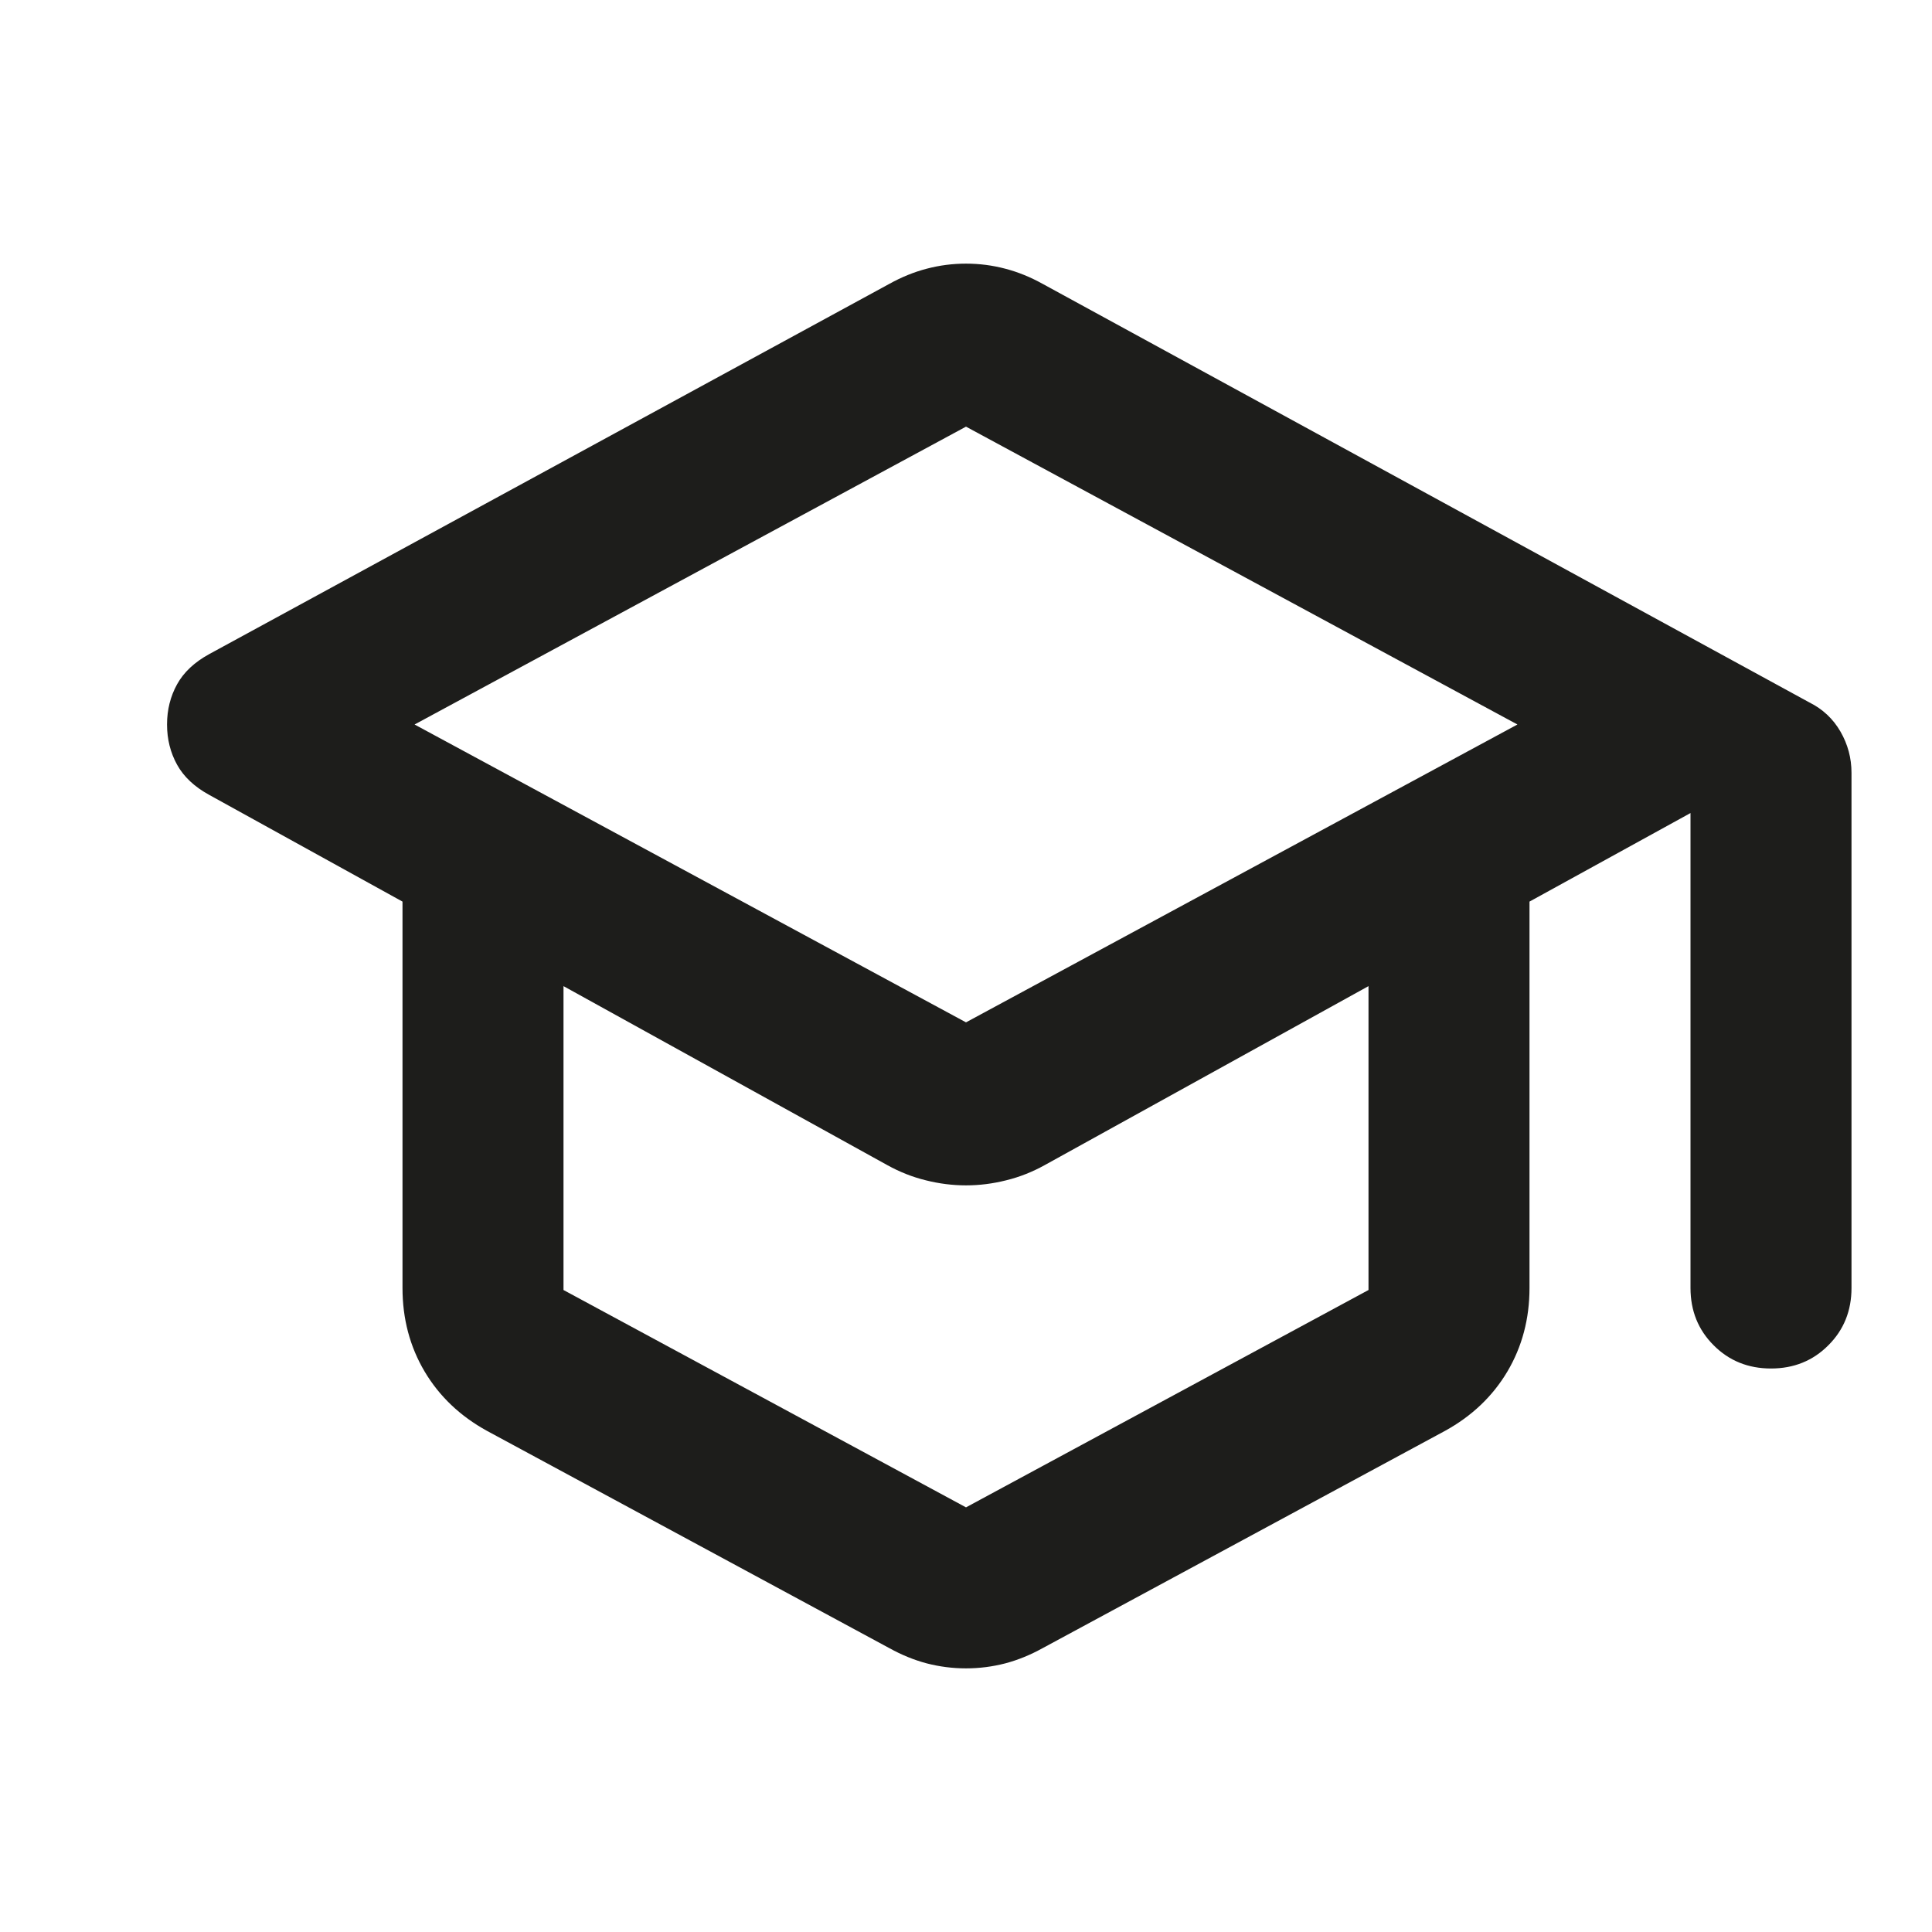
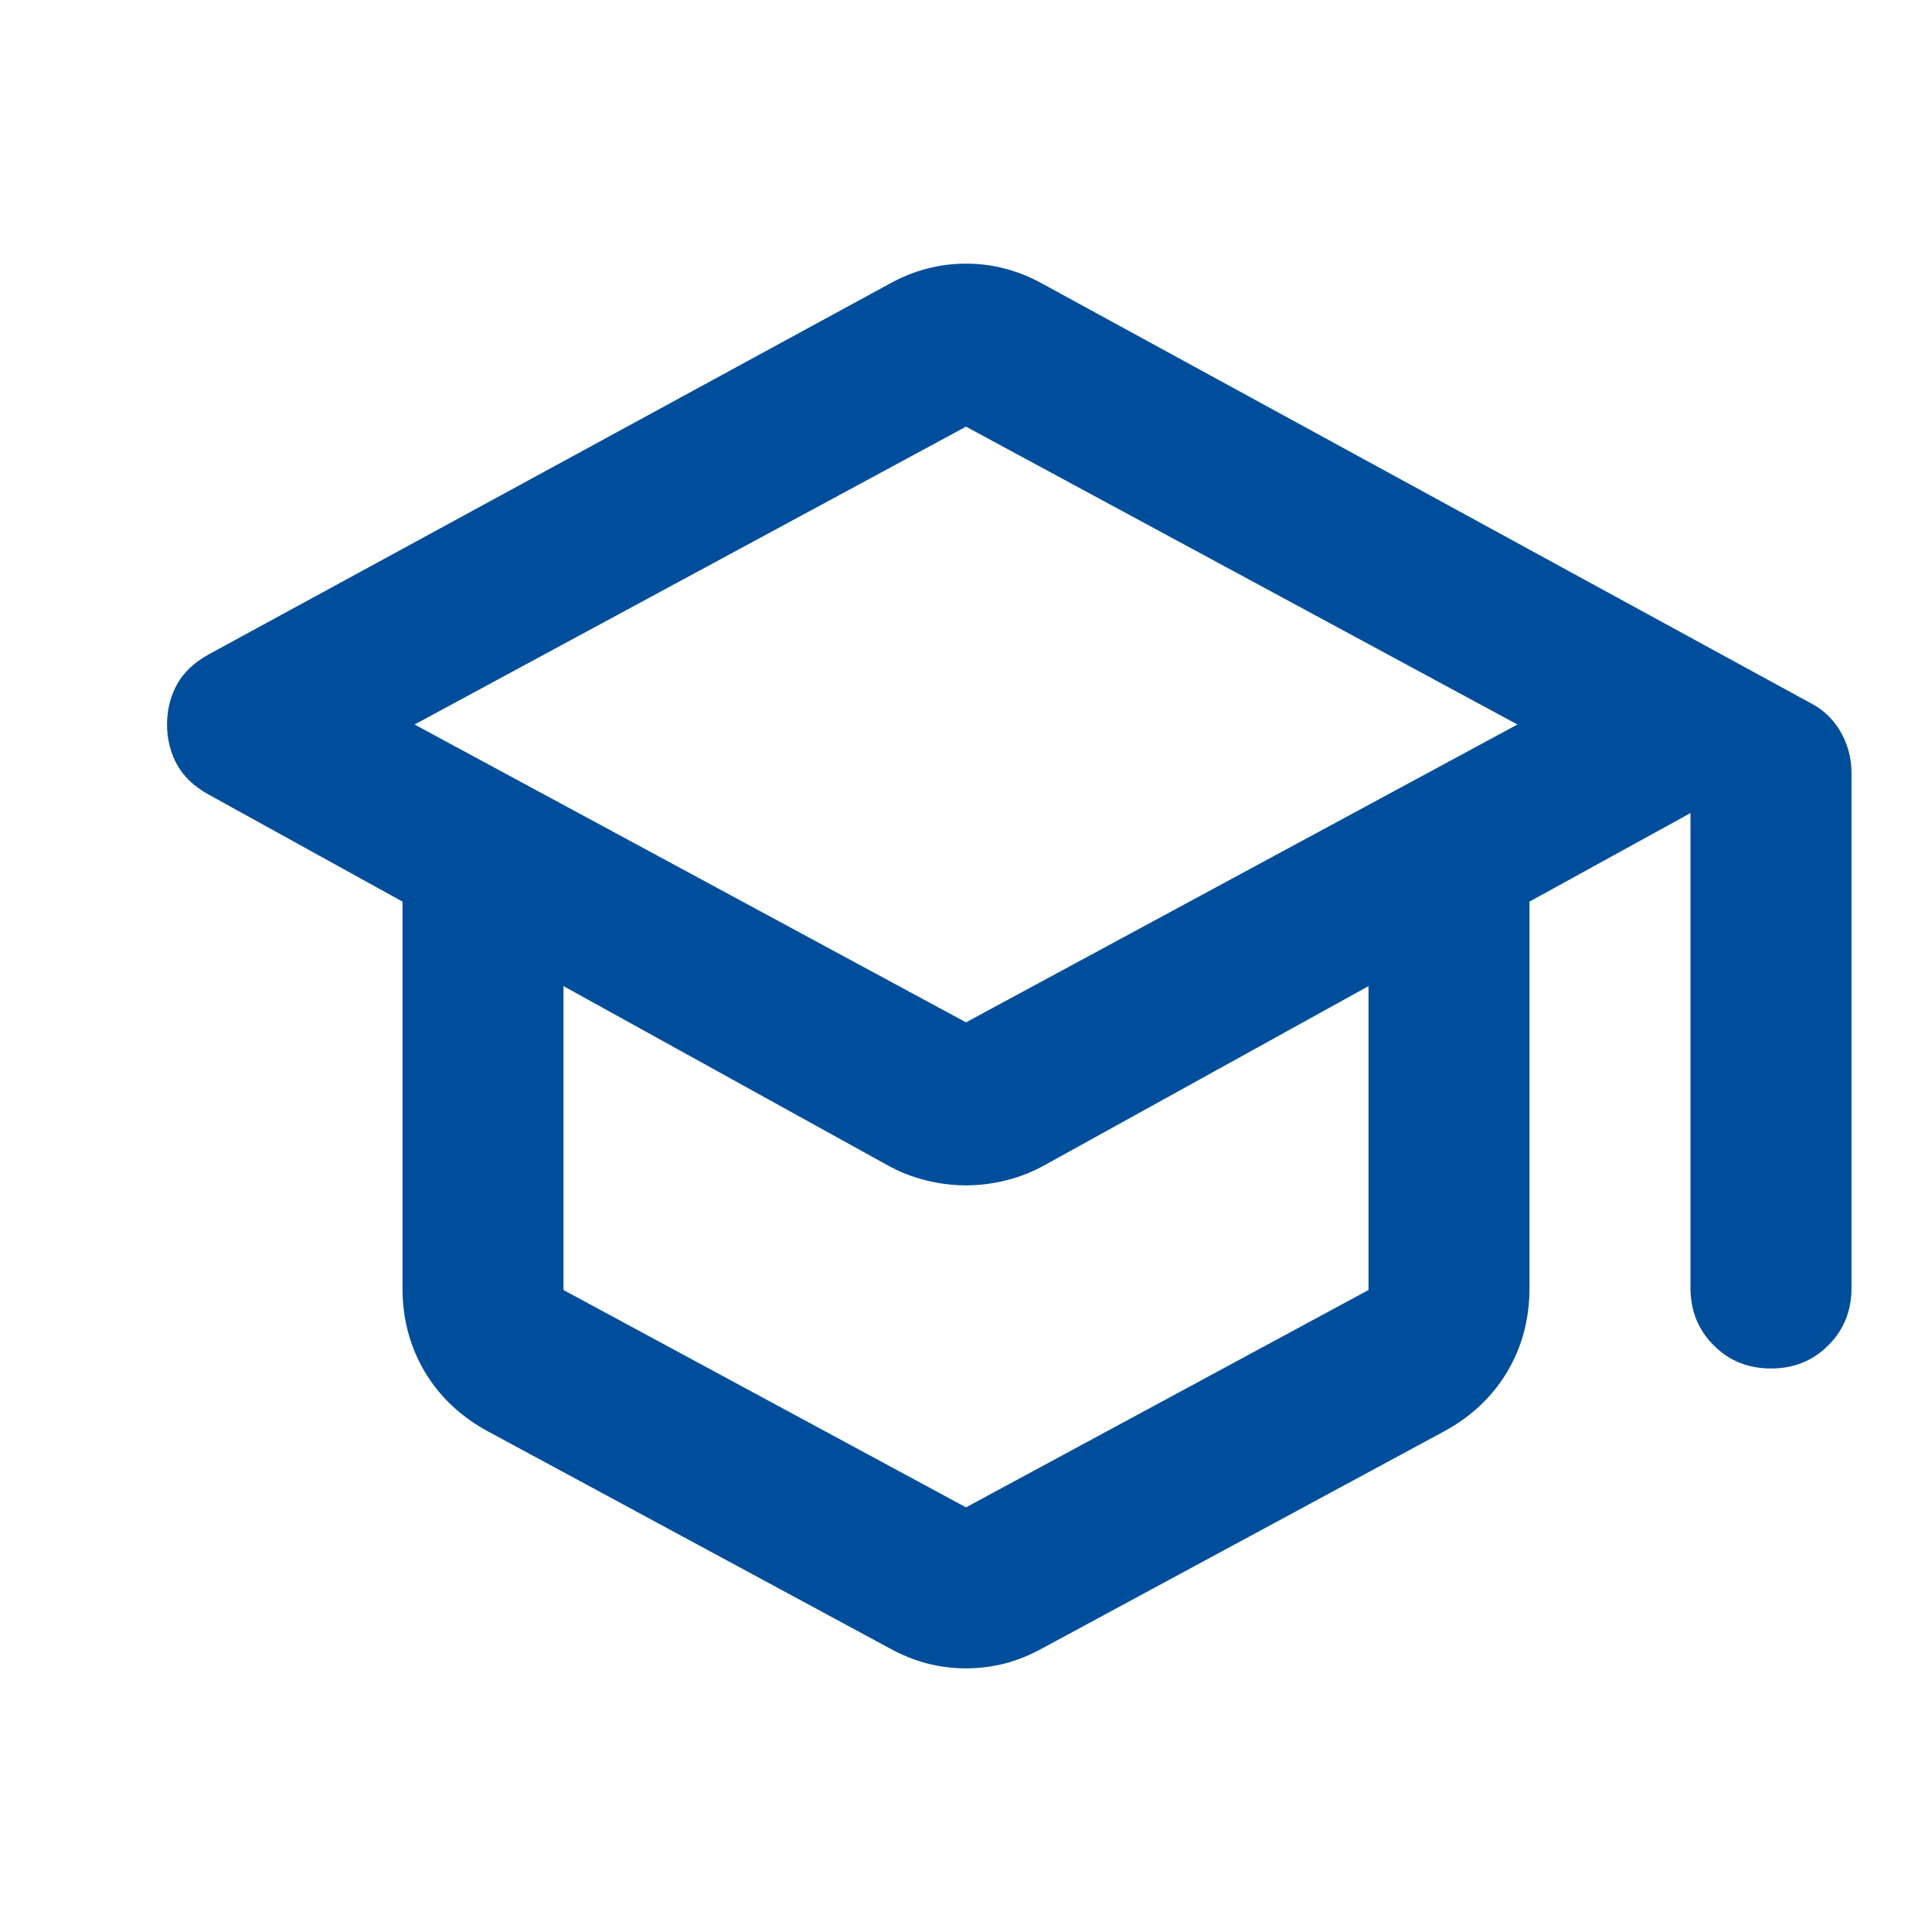
<svg xmlns="http://www.w3.org/2000/svg" width="24" height="24" viewBox="0 0 24 24" fill="none">
  <mask id="mask0_18_609" style="mask-type:alpha" maskUnits="userSpaceOnUse" x="0" y="0" width="24" height="24">
-     <rect width="24" height="24" fill="#D9D9D9" />
+     <rect width="24" height="24" fill="#004e9b" />
  </mask>
  <g mask="url(#mask0_18_609)">
-     <path d="M6.05 17.775C5.717 17.592 5.458 17.346 5.275 17.038C5.092 16.729 5 16.383 5 16V11.2L2.6 9.875C2.417 9.775 2.283 9.65 2.2 9.5C2.117 9.35 2.075 9.183 2.075 9C2.075 8.817 2.117 8.65 2.2 8.5C2.283 8.35 2.417 8.225 2.6 8.125L11.05 3.525C11.2 3.442 11.354 3.379 11.512 3.338C11.671 3.296 11.833 3.275 12 3.275C12.167 3.275 12.329 3.296 12.488 3.338C12.646 3.379 12.8 3.442 12.95 3.525L22.475 8.725C22.642 8.808 22.771 8.929 22.863 9.088C22.954 9.246 23 9.417 23 9.6V16C23 16.283 22.904 16.521 22.712 16.712C22.521 16.904 22.283 17 22 17C21.717 17 21.479 16.904 21.288 16.712C21.096 16.521 21 16.283 21 16V10.1L19 11.2V16C19 16.383 18.908 16.729 18.725 17.038C18.542 17.346 18.283 17.592 17.95 17.775L12.95 20.475C12.8 20.558 12.646 20.621 12.488 20.663C12.329 20.704 12.167 20.725 12 20.725C11.833 20.725 11.671 20.704 11.512 20.663C11.354 20.621 11.2 20.558 11.05 20.475L6.05 17.775ZM12 12.7L18.85 9L12 5.3L5.15 9L12 12.7ZM12 18.725L17 16.025V12.25L12.975 14.475C12.825 14.558 12.667 14.621 12.5 14.662C12.333 14.704 12.167 14.725 12 14.725C11.833 14.725 11.667 14.704 11.5 14.662C11.333 14.621 11.175 14.558 11.025 14.475L7 12.25V16.025L12 18.725Z" fill="#1D1D1B" />
+     <path d="M6.05 17.775C5.717 17.592 5.458 17.346 5.275 17.038C5.092 16.729 5 16.383 5 16V11.2L2.6 9.875C2.417 9.775 2.283 9.65 2.2 9.5C2.117 9.35 2.075 9.183 2.075 9C2.075 8.817 2.117 8.65 2.2 8.5C2.283 8.35 2.417 8.225 2.6 8.125L11.05 3.525C11.2 3.442 11.354 3.379 11.512 3.338C11.671 3.296 11.833 3.275 12 3.275C12.167 3.275 12.329 3.296 12.488 3.338C12.646 3.379 12.8 3.442 12.95 3.525L22.475 8.725C22.642 8.808 22.771 8.929 22.863 9.088C22.954 9.246 23 9.417 23 9.6V16C23 16.283 22.904 16.521 22.712 16.712C22.521 16.904 22.283 17 22 17C21.717 17 21.479 16.904 21.288 16.712C21.096 16.521 21 16.283 21 16V10.1L19 11.2V16C19 16.383 18.908 16.729 18.725 17.038C18.542 17.346 18.283 17.592 17.95 17.775L12.95 20.475C12.8 20.558 12.646 20.621 12.488 20.663C12.329 20.704 12.167 20.725 12 20.725C11.833 20.725 11.671 20.704 11.512 20.663C11.354 20.621 11.2 20.558 11.05 20.475L6.05 17.775ZM12 12.7L18.85 9L12 5.3L5.15 9L12 12.7ZM12 18.725L17 16.025V12.25L12.975 14.475C12.825 14.558 12.667 14.621 12.5 14.662C12.333 14.704 12.167 14.725 12 14.725C11.833 14.725 11.667 14.704 11.5 14.662C11.333 14.621 11.175 14.558 11.025 14.475L7 12.25V16.025L12 18.725Z" fill="#004e9b" />
  </g>
</svg>
